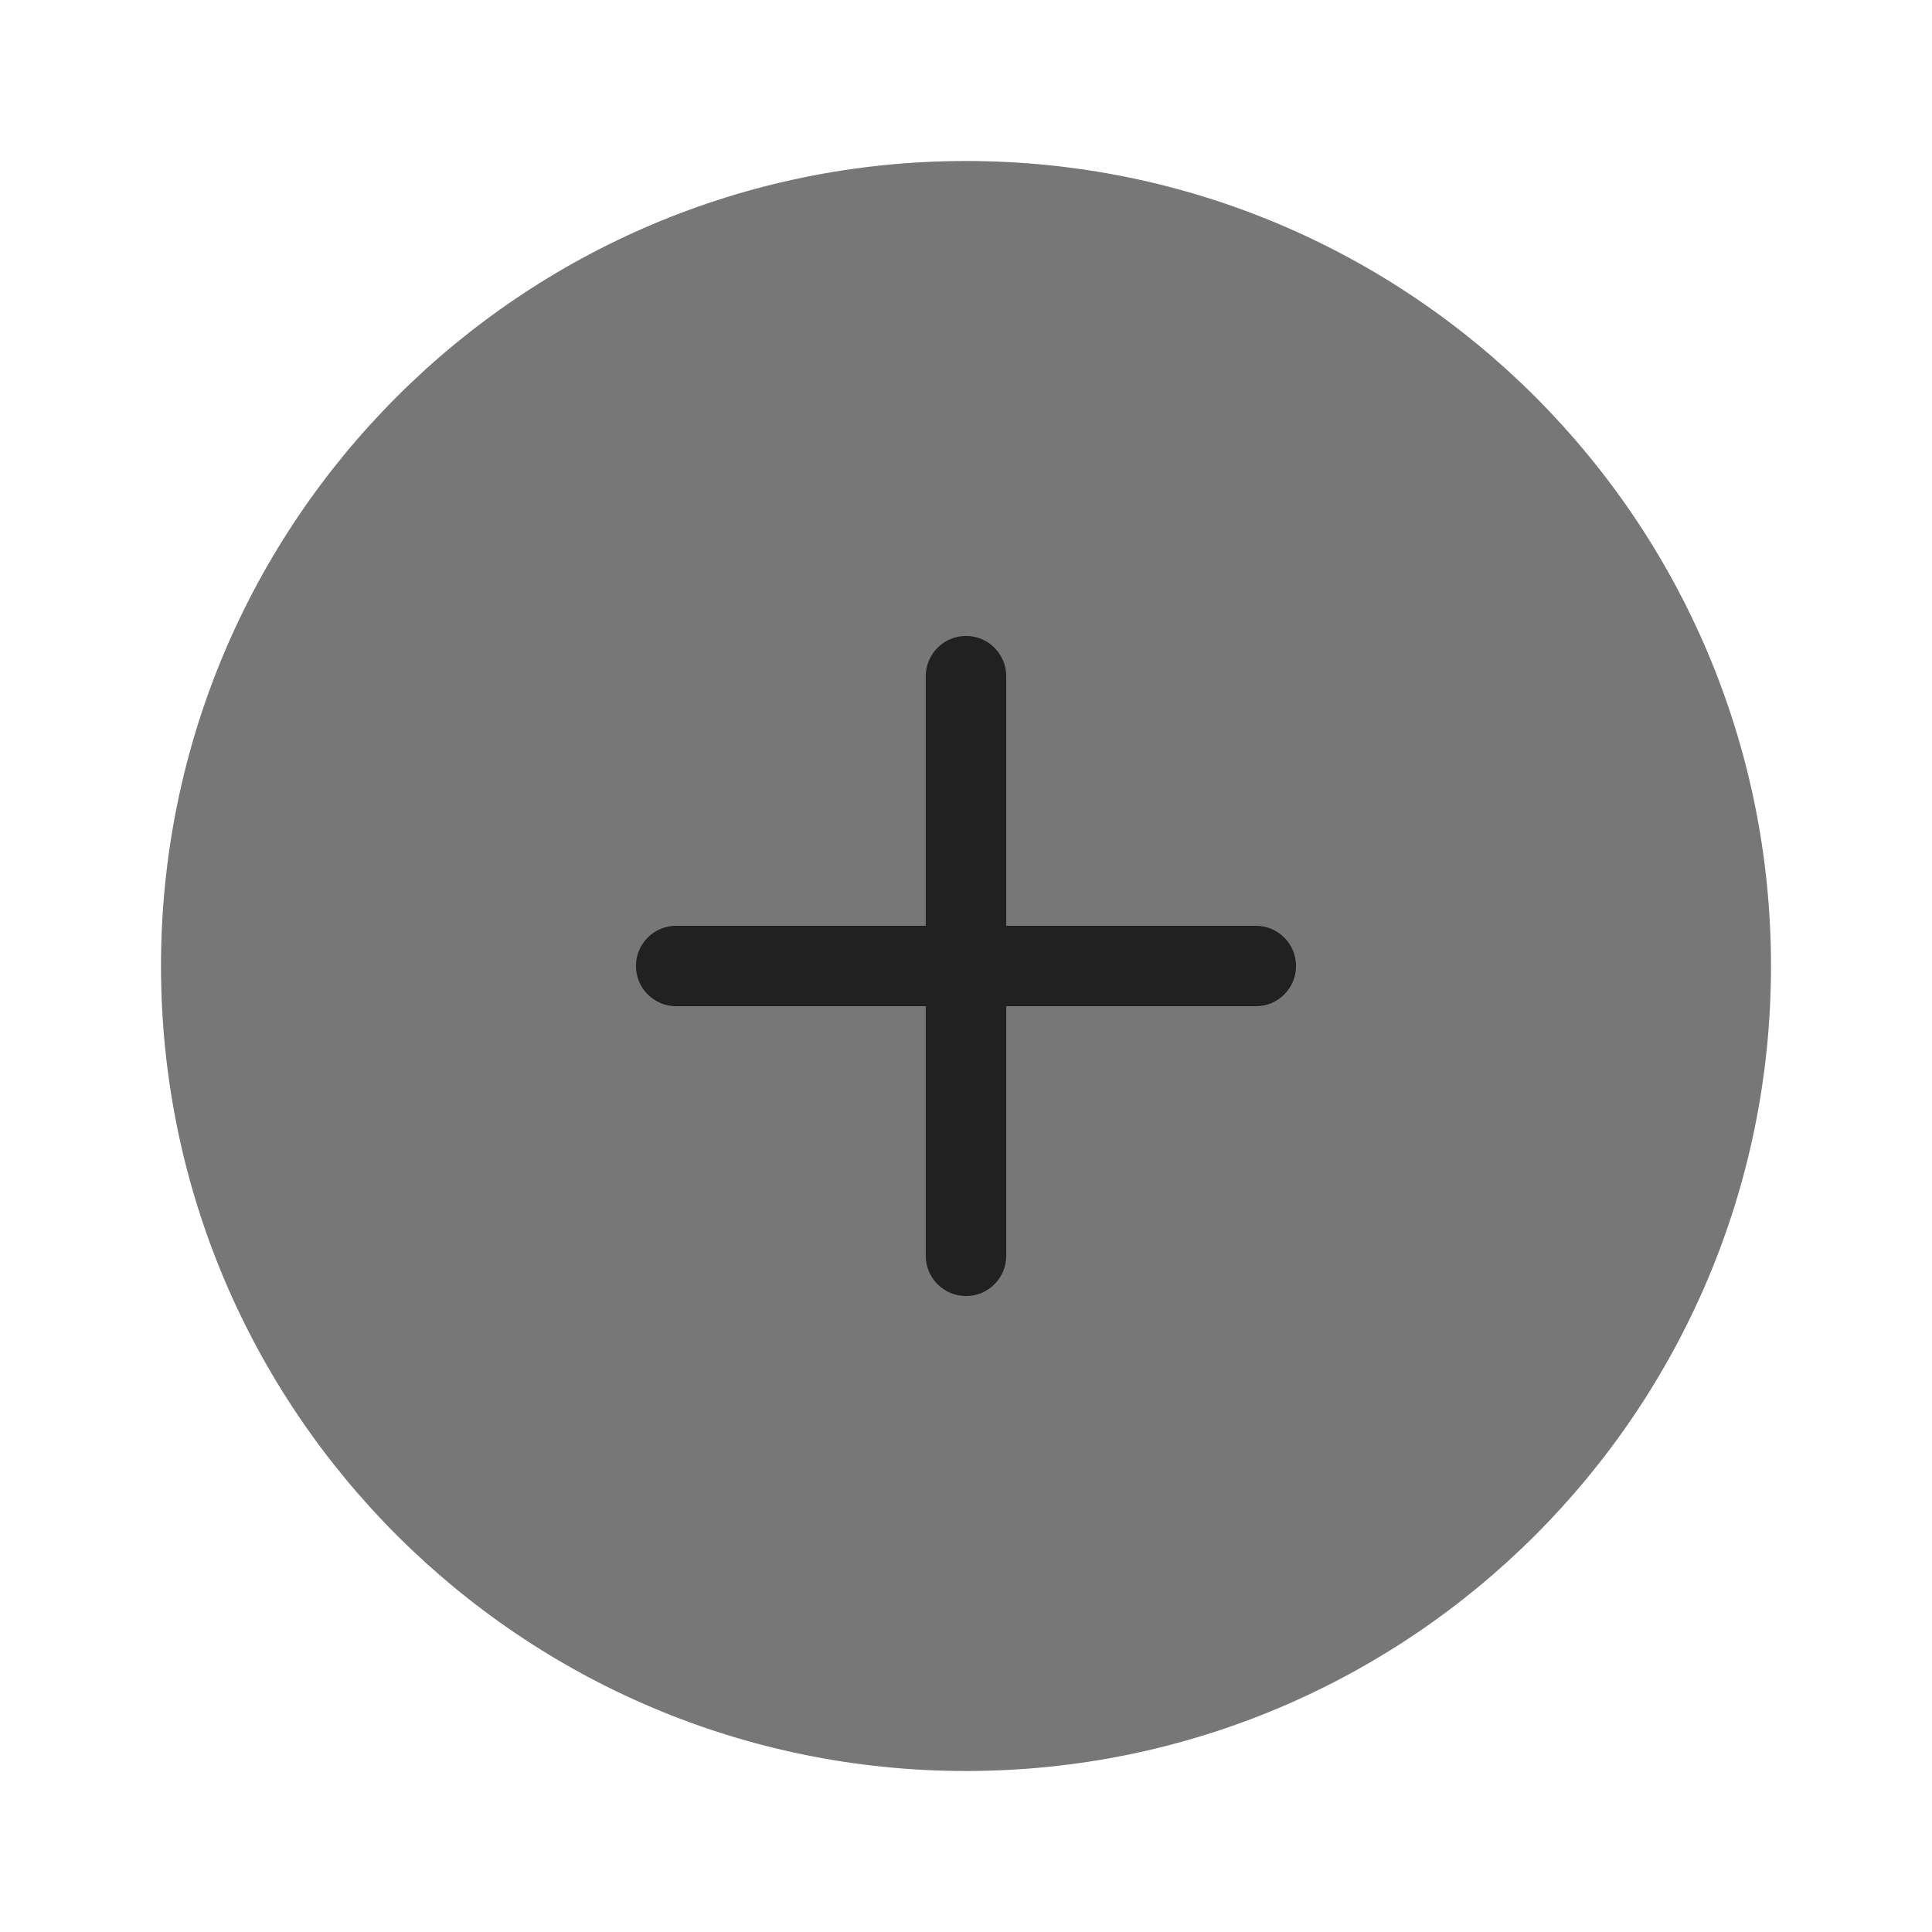
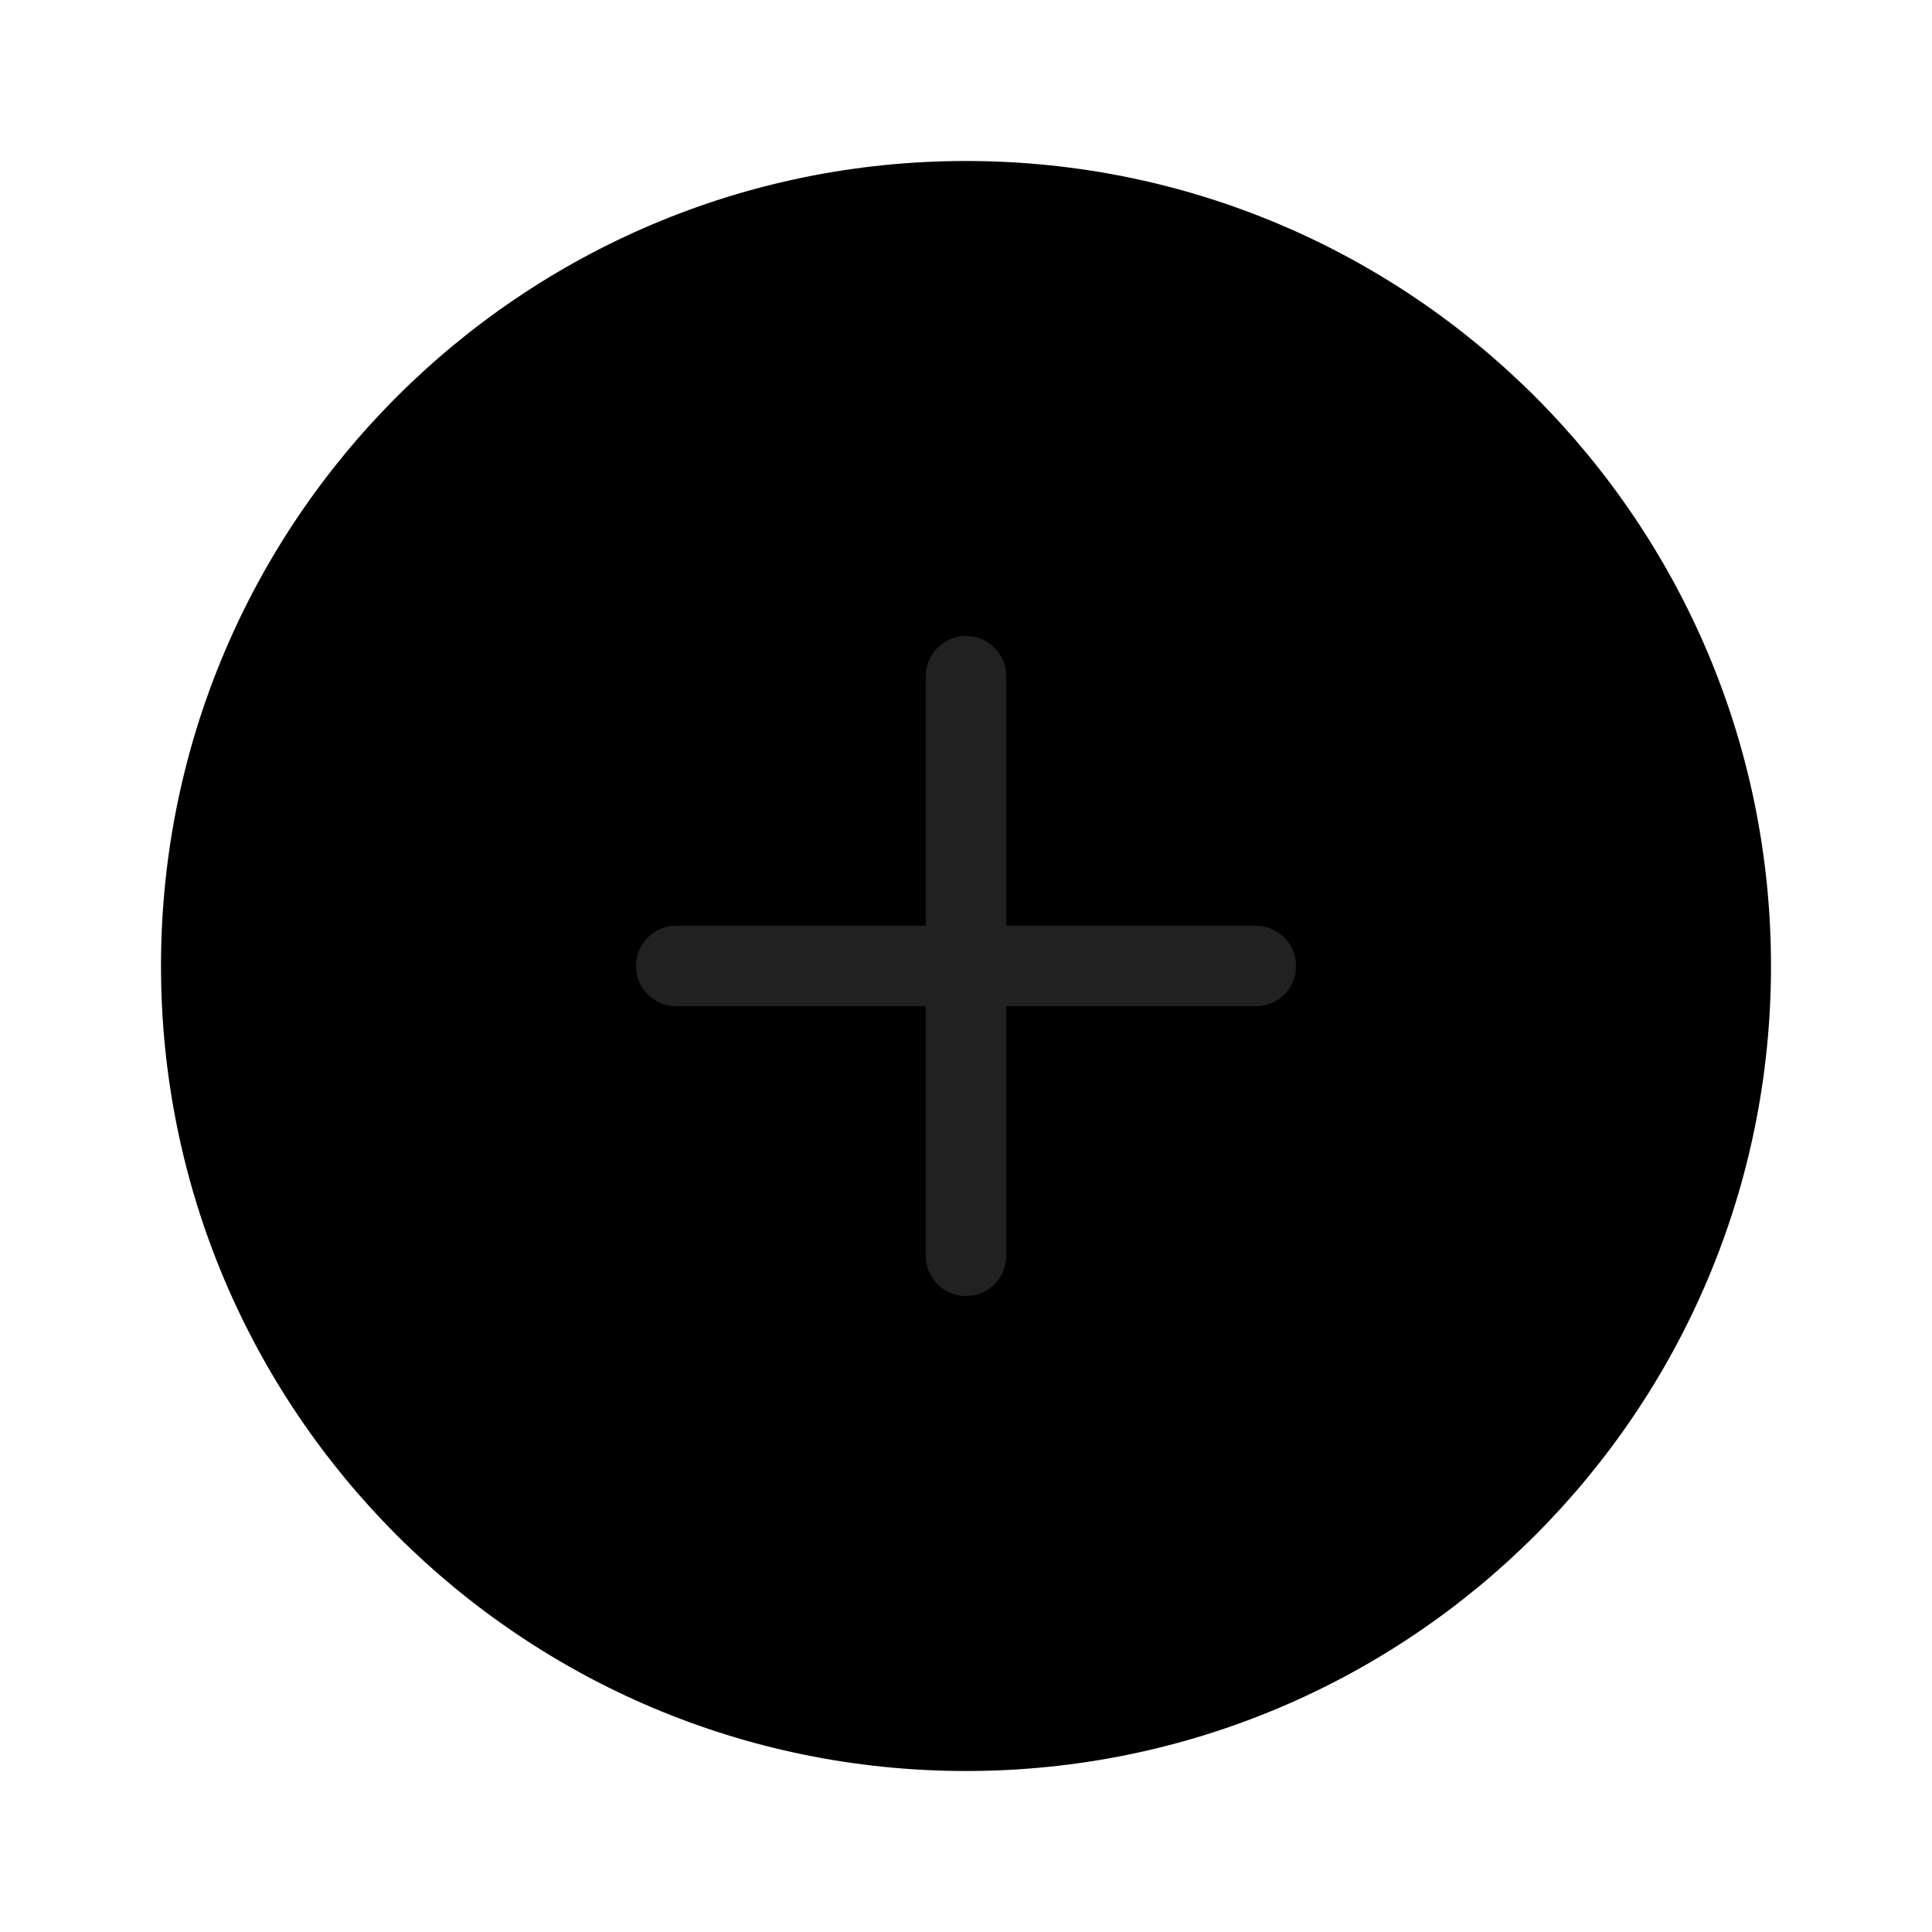
<svg xmlns="http://www.w3.org/2000/svg" width="24" height="24" viewBox="0 0 24 24" fill="none">
-   <circle cx="12" cy="12" r="10" fill="#777777" />
+   <circle cx="12" cy="12" r="10" fill="currentColor" />
  <path fill-rule="evenodd" clip-rule="evenodd" d="M11.5 15.6C11.5 15.876 11.724 16.1 12 16.1C12.276 16.1 12.5 15.876 12.5 15.6V12.5H15.6C15.876 12.5 16.1 12.276 16.1 12C16.1 11.724 15.876 11.5 15.6 11.5H12.5V8.4C12.5 8.124 12.276 7.9 12 7.9C11.724 7.9 11.5 8.124 11.5 8.4V11.5H8.4C8.124 11.5 7.9 11.724 7.9 12C7.9 12.276 8.124 12.5 8.4 12.5H11.5V15.6Z" fill="#212121" />
</svg>
